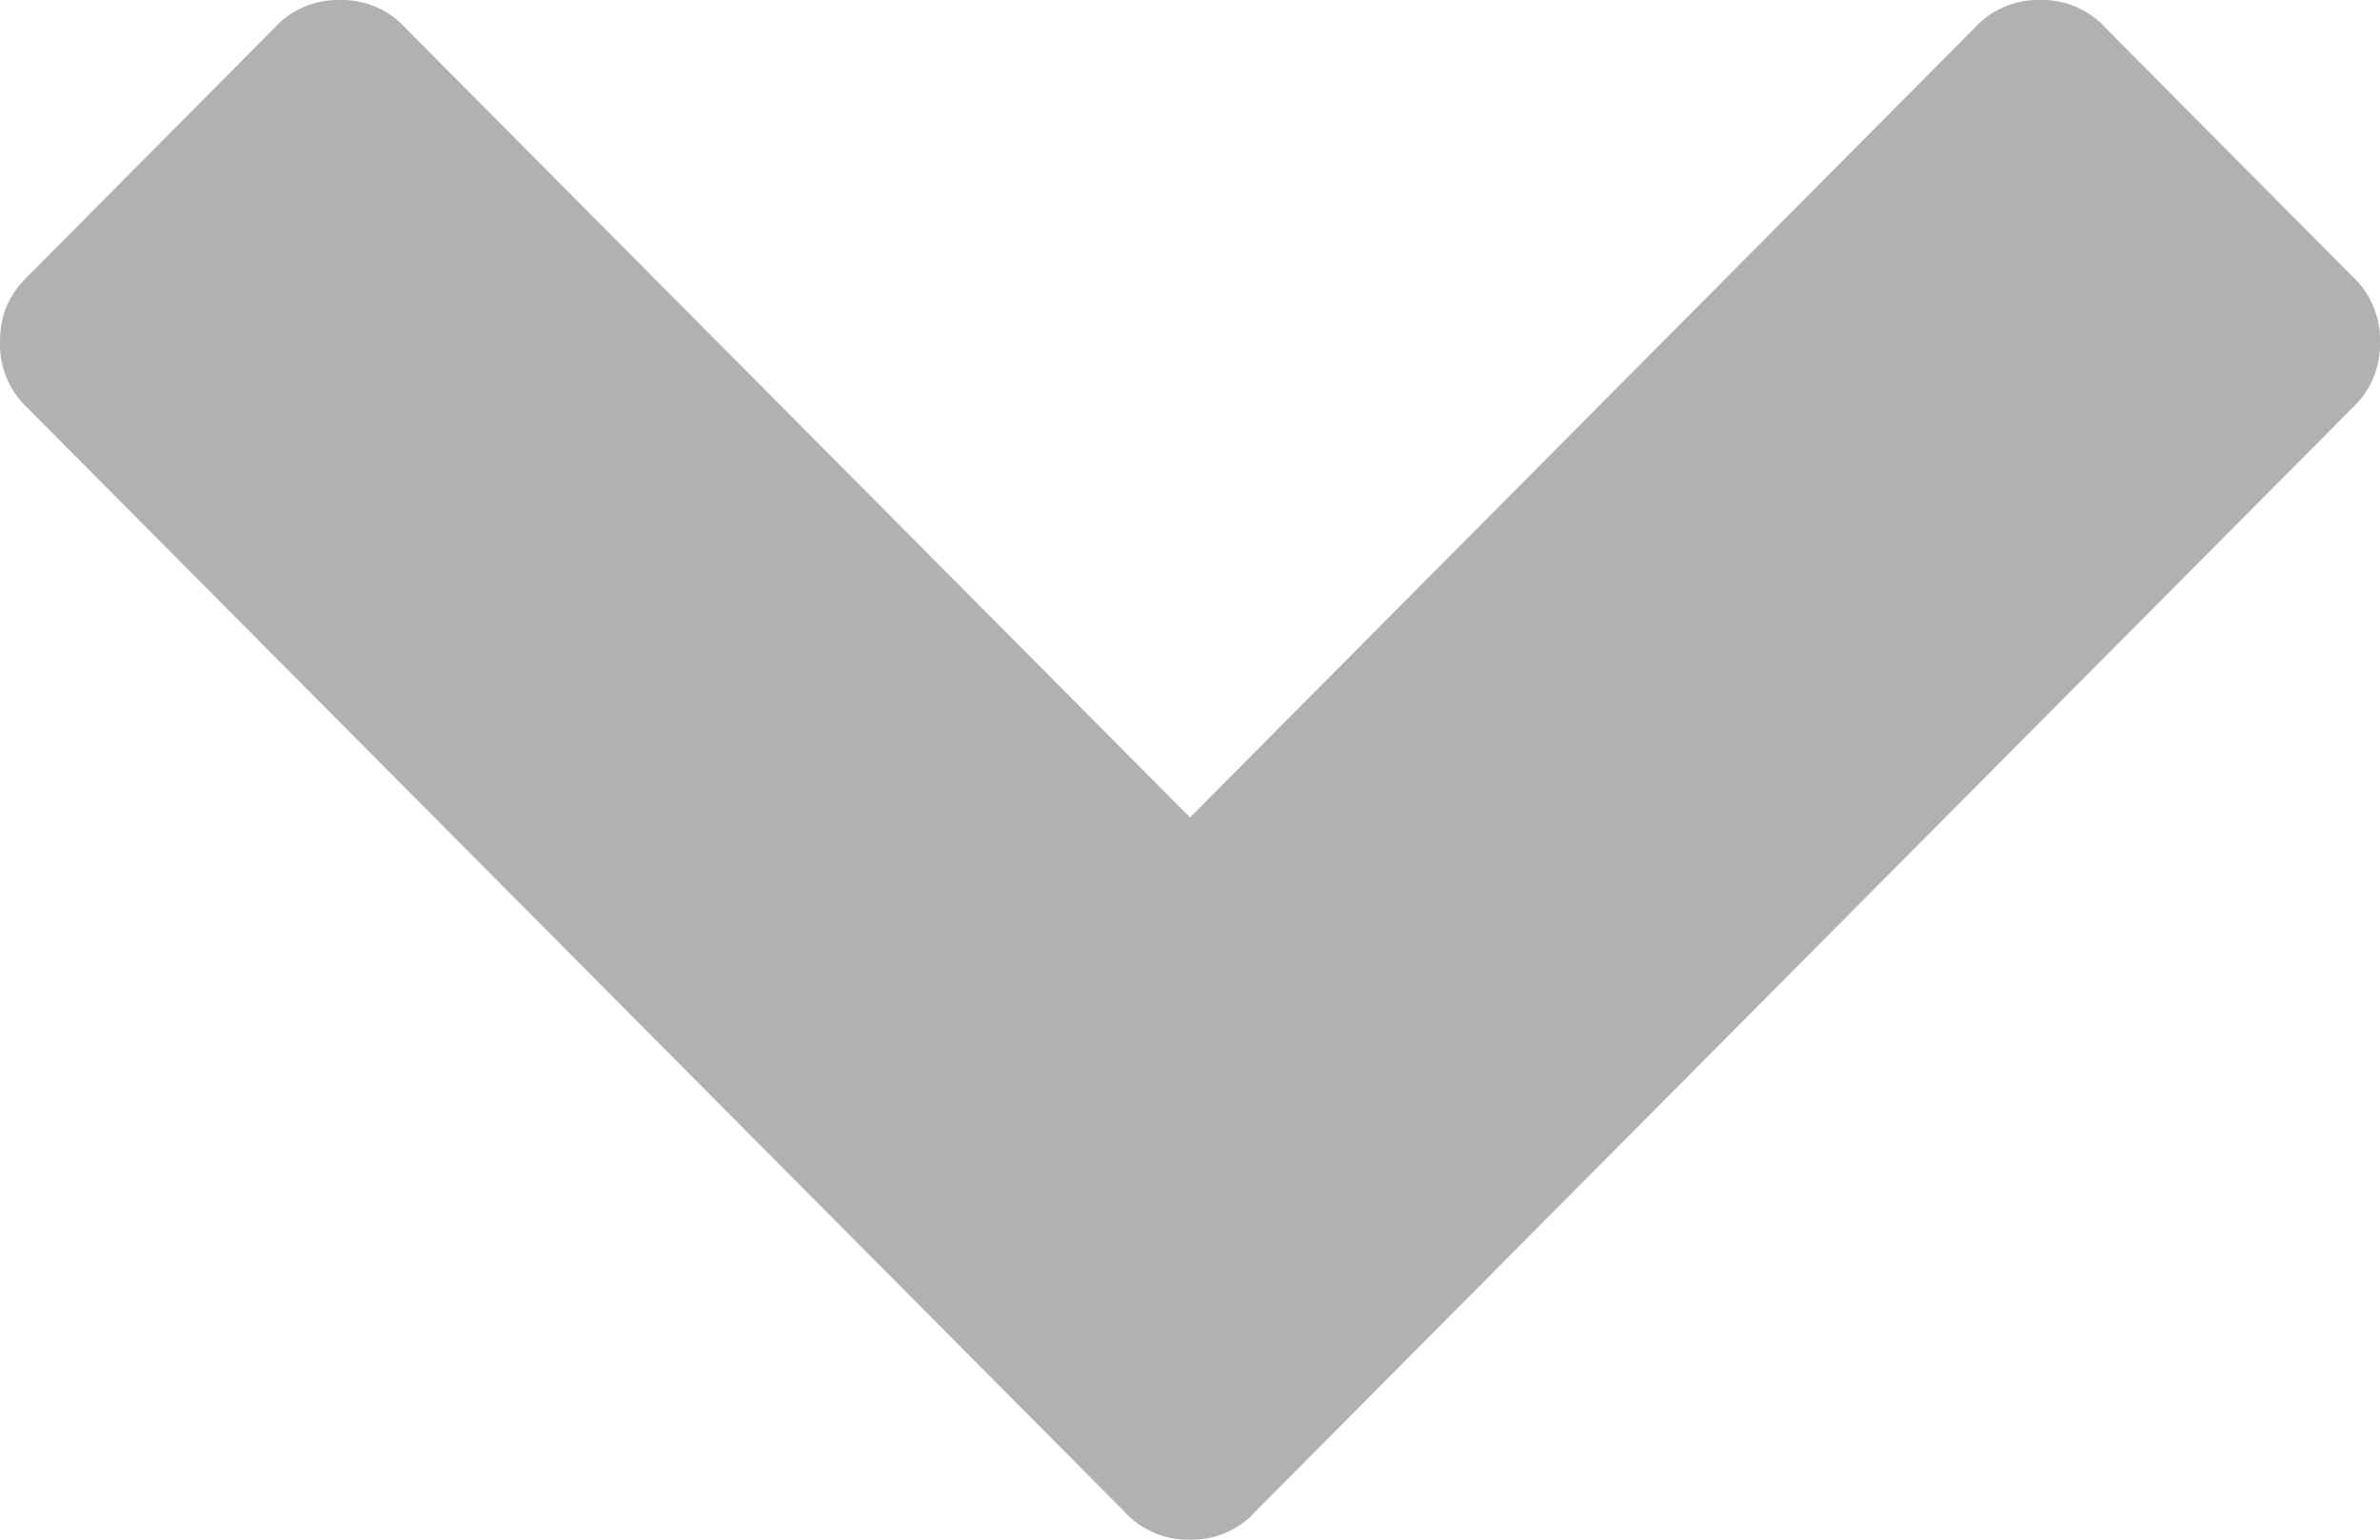
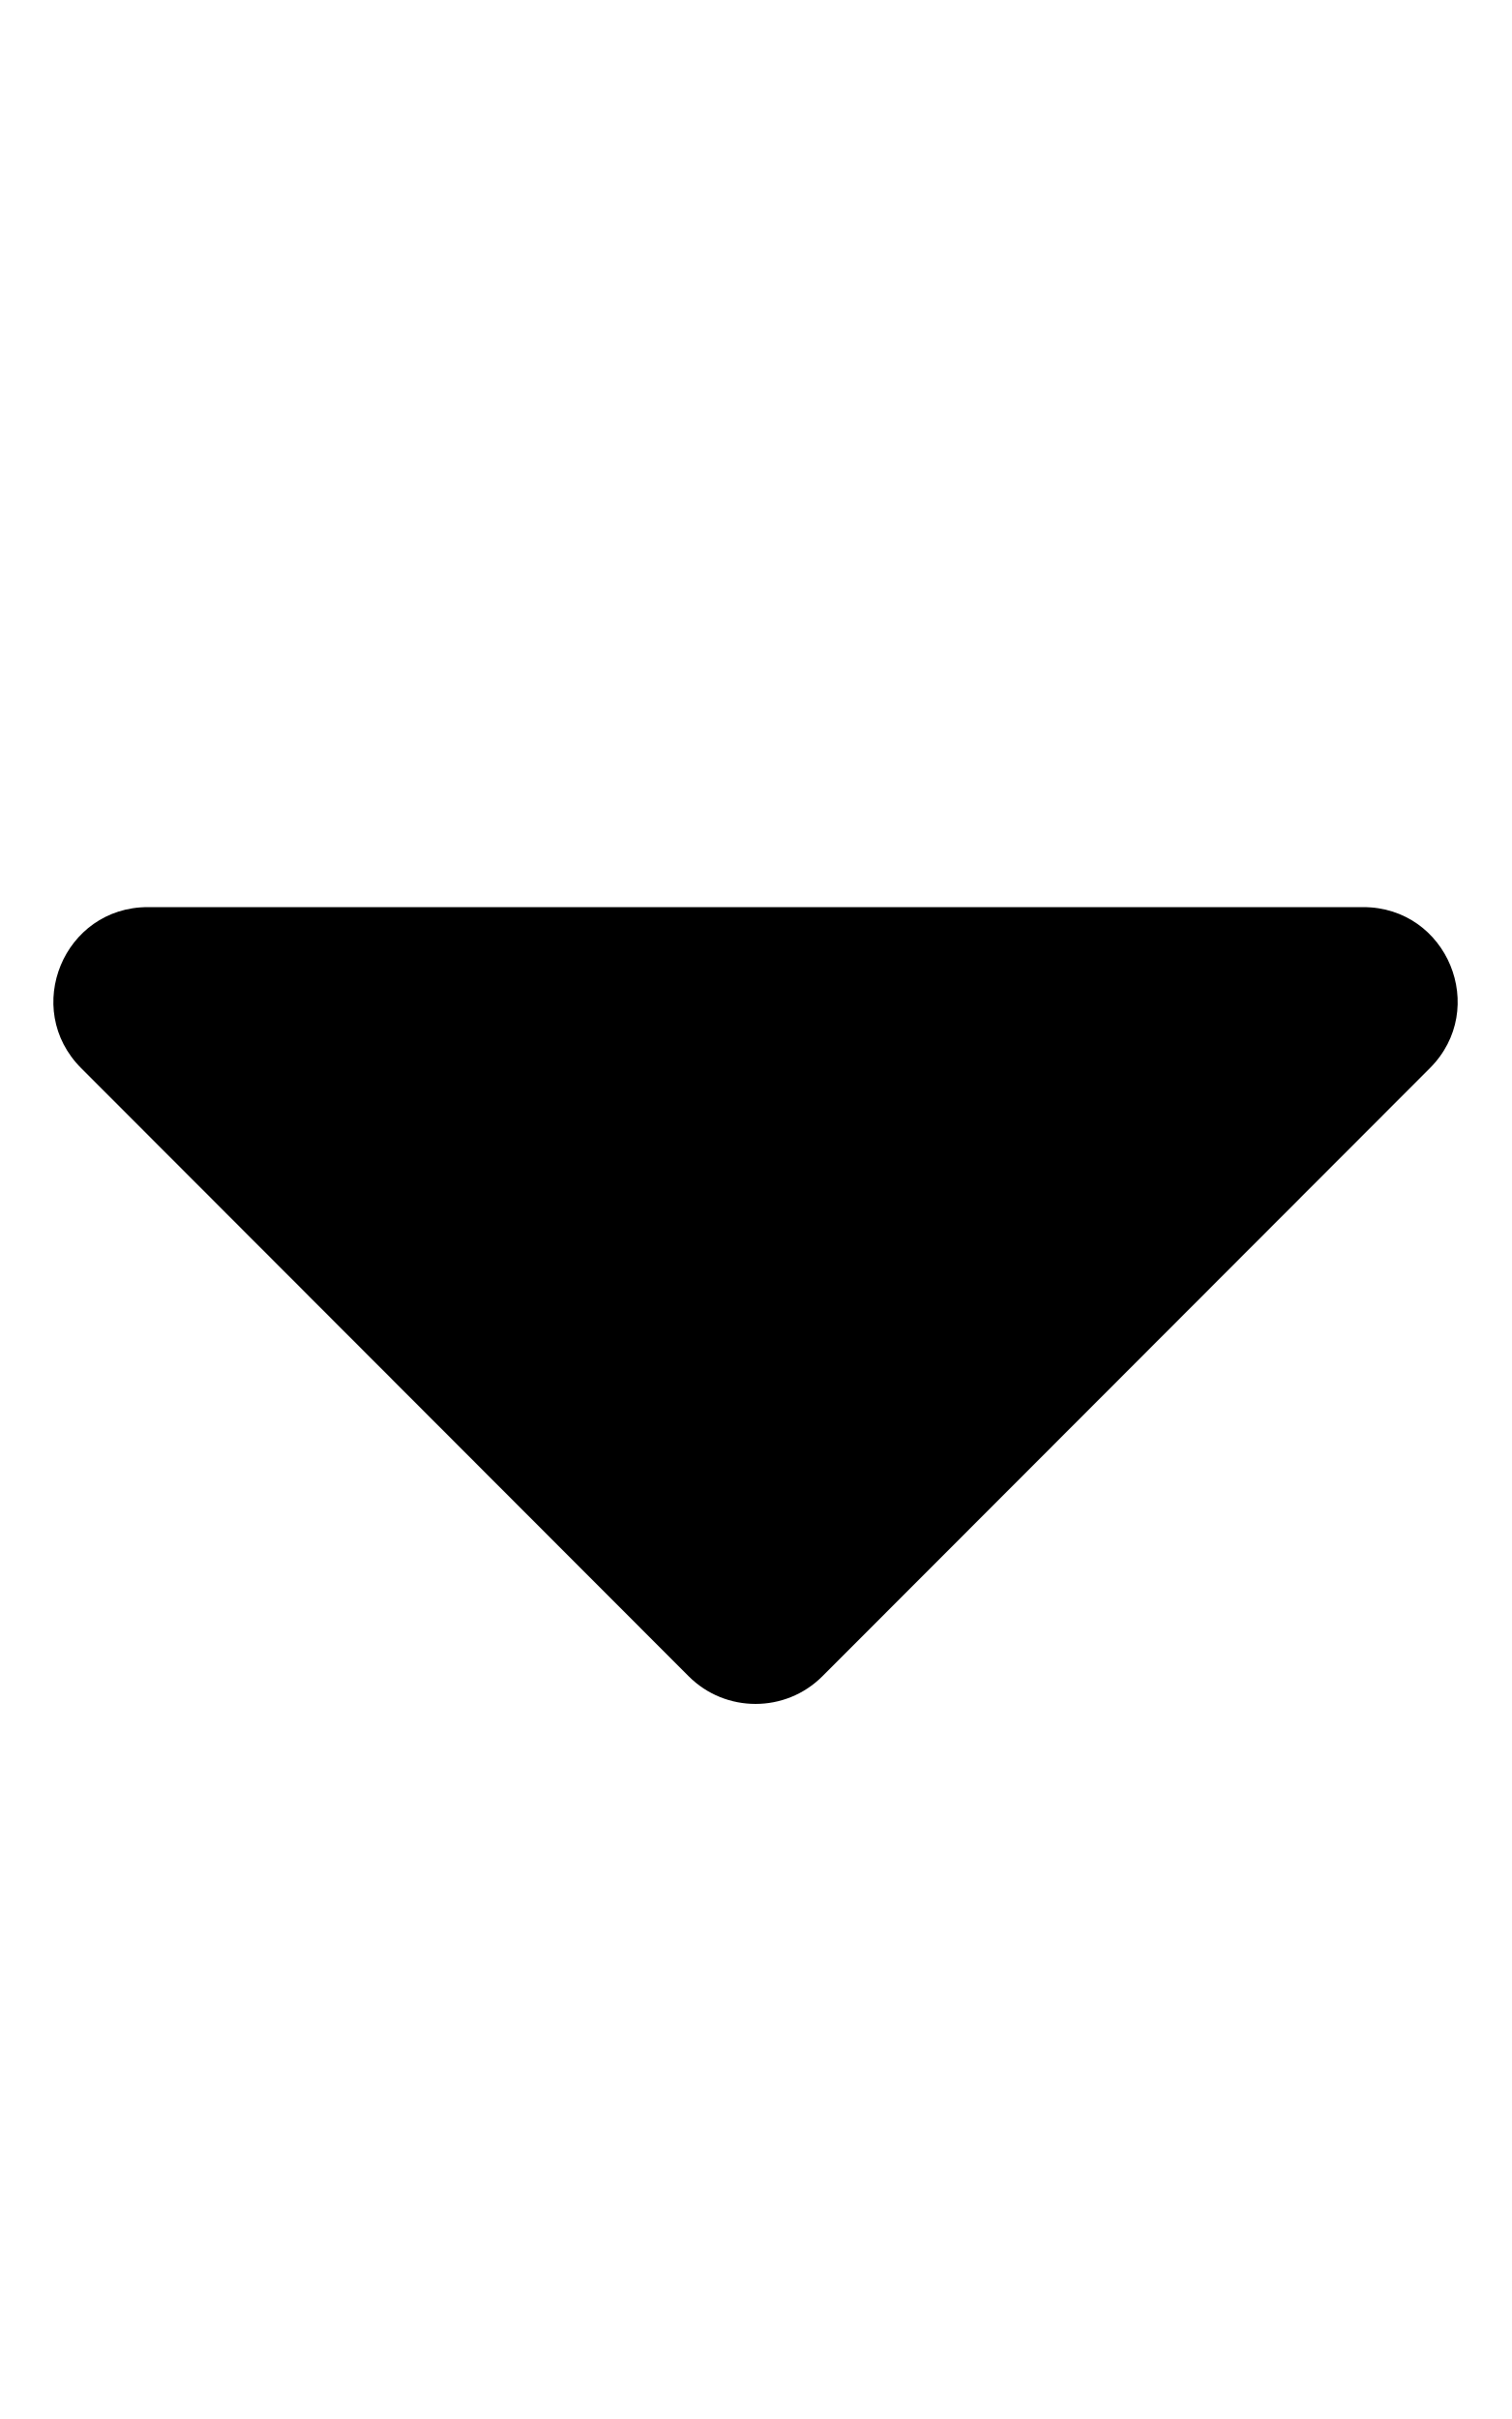
- <svg xmlns="http://www.w3.org/2000/svg" viewBox="0 0 17 11" width="17" height="11">
-   <path fill="#B1B1B1" d="M.202 1.97L1.956.204A.61.61 0 0 1 2.43 0a.61.61 0 0 1 .47.204L8.5 5.84 14.1.204A.61.61 0 0 1 14.57 0a.61.61 0 0 1 .474.204l1.754 1.766a.618.618 0 0 1 .202.473.62.62 0 0 1-.202.476l-7.826 7.875A.61.61 0 0 1 8.5 11a.61.61 0 0 1-.472-.204L.202 2.92A.618.618 0 0 1 0 2.444c0-.203.067-.34.202-.475z" />
+ <svg xmlns="http://www.w3.org/2000/svg" aria-hidden="true" focusable="false" data-prefix="fas" data-icon="caret-down" role="img" viewBox="0 0 320 512" class="svg-inline--fa fa-caret-down fa-w-10 fa-2x">
+   <path fill="currentColor" d="M31.3 192h257.3c17.8 0 26.7 21.5 14.1 34.1L174.1 354.8c-7.8 7.8-20.5 7.8-28.3 0L17.2 226.1C4.6 213.5 13.5 192 31.3 192z" class="" />
</svg>
